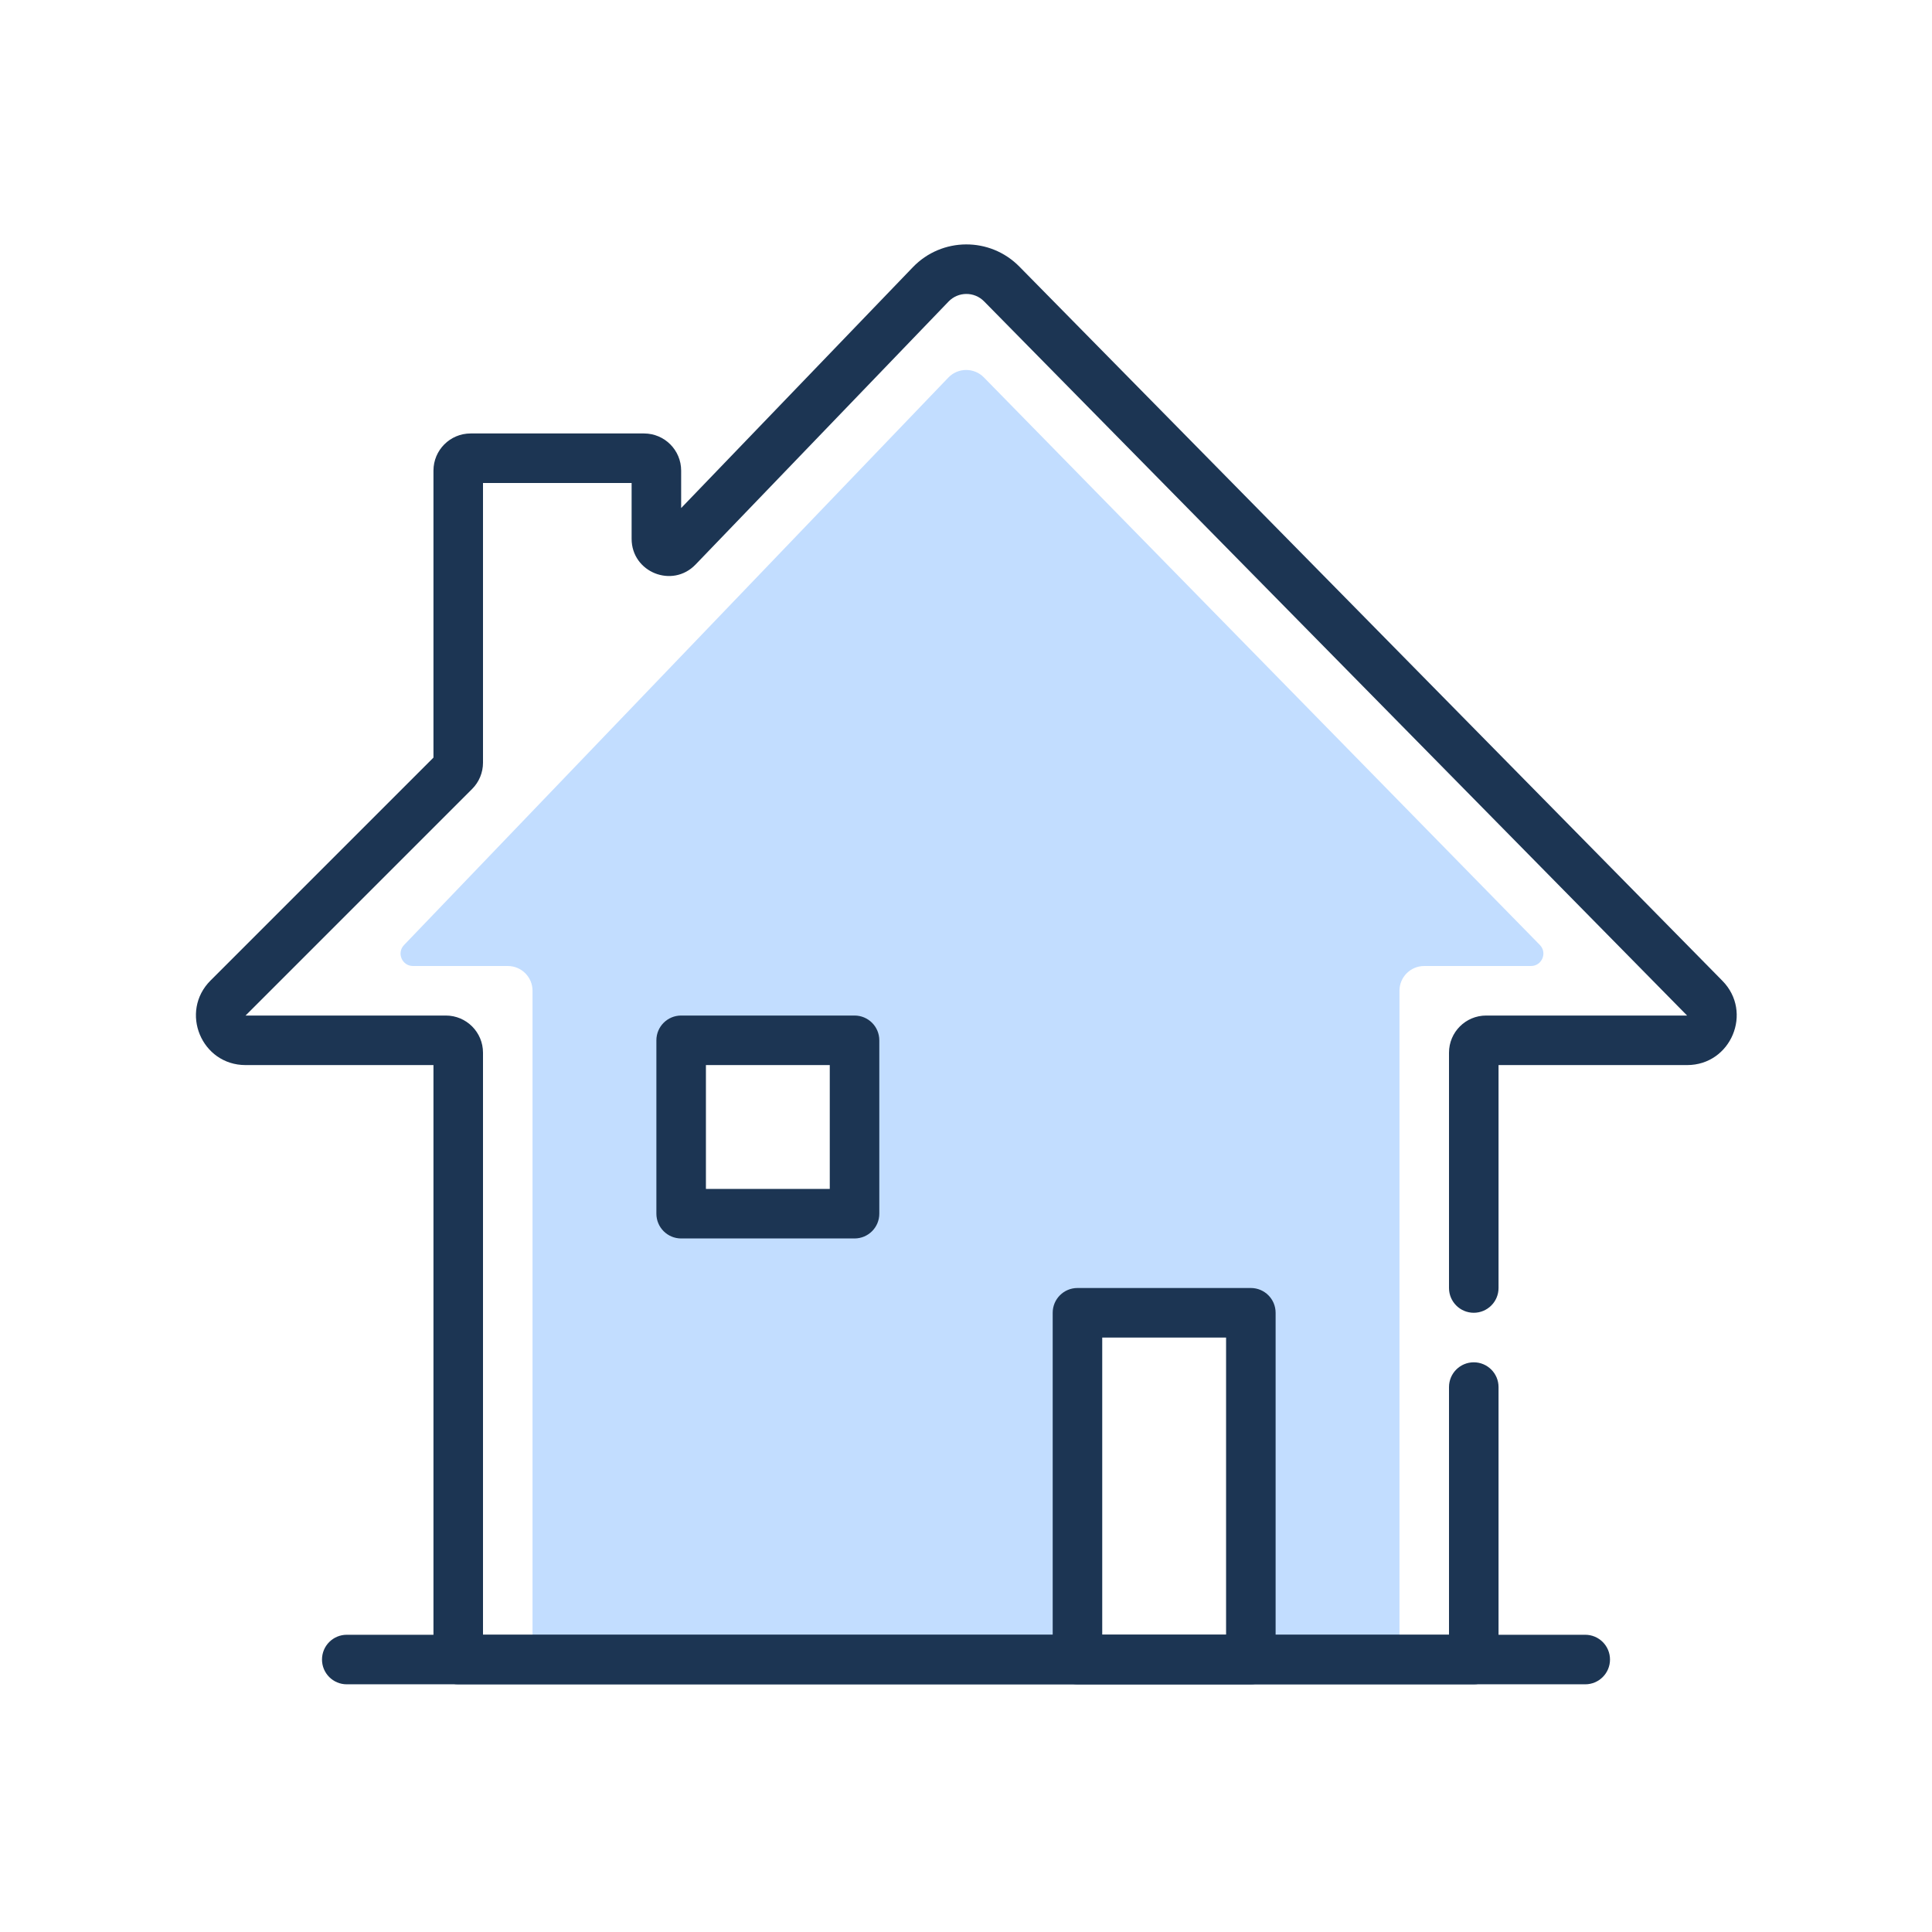
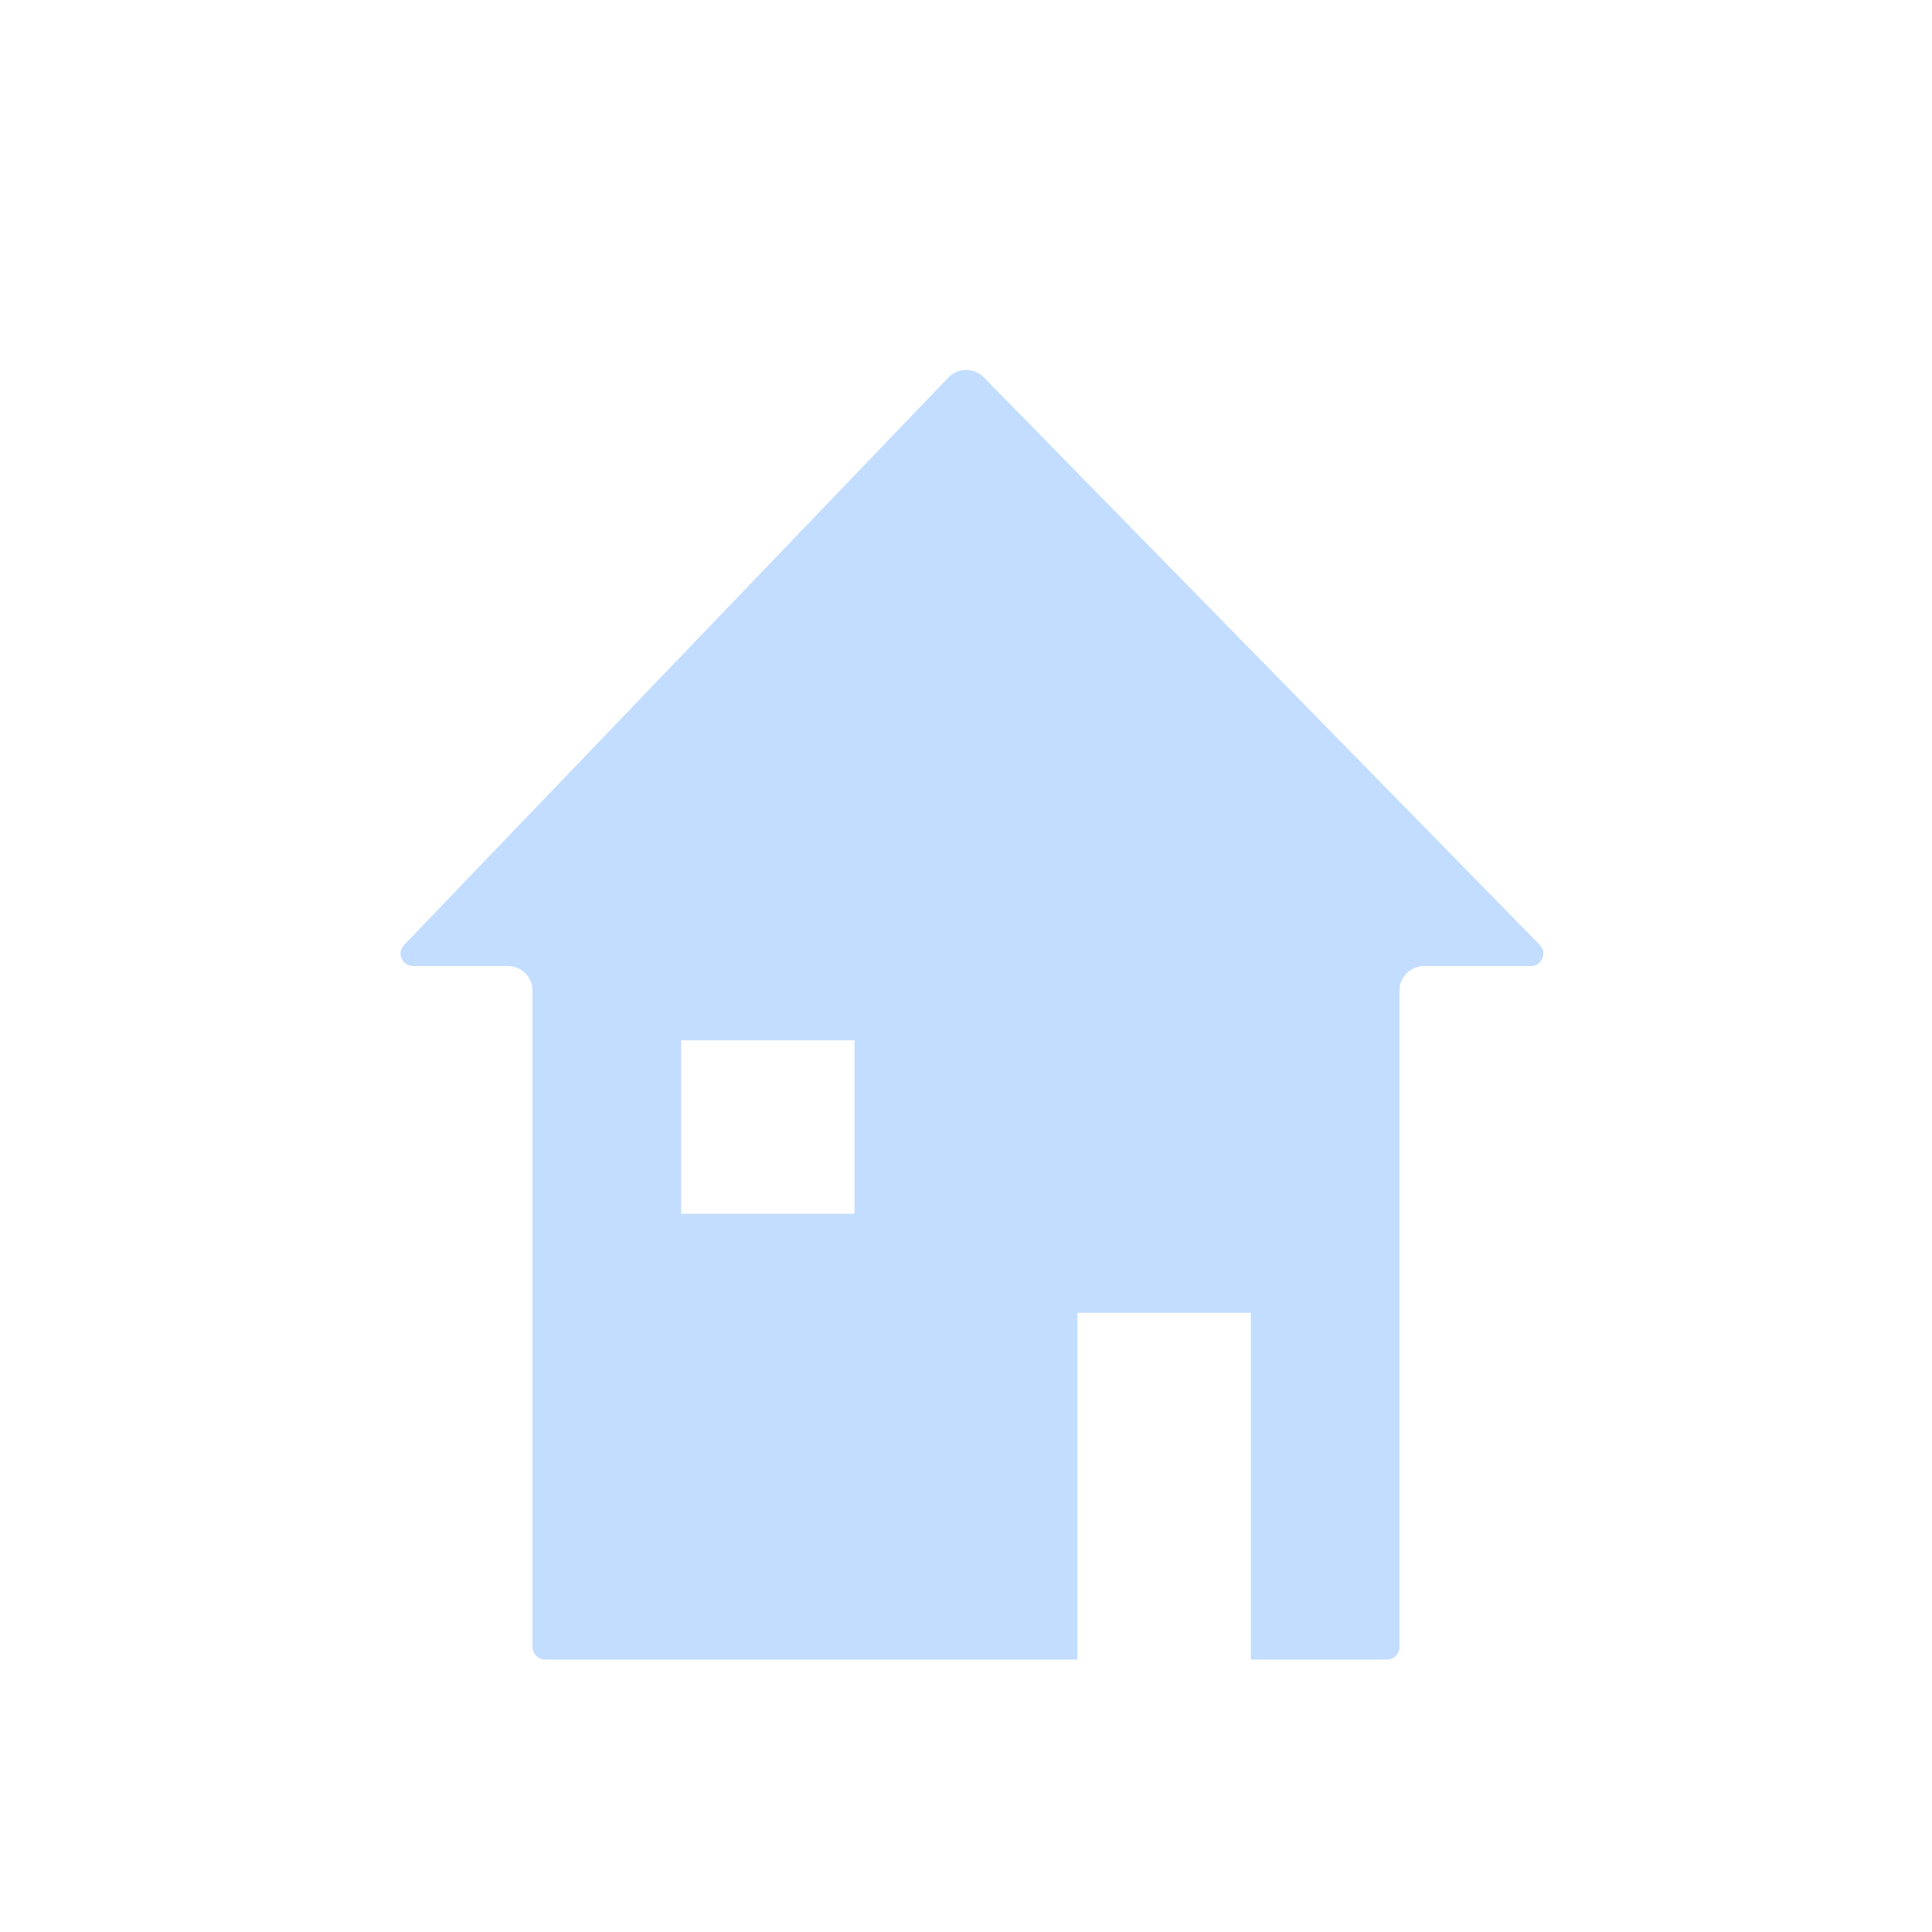
<svg xmlns="http://www.w3.org/2000/svg" fill="none" viewBox="0 0 156 156" height="125px" width="125px" class="starting-price-block__icon">
  <path fill-rule="evenodd" clip-rule="evenodd" d="M123.62 78C124.506 78 124.955 76.933 124.335 76.3L79.444 30.474C78.654 29.668 77.353 29.674 76.572 30.489L32.623 76.308C32.013 76.944 32.464 78 33.345 78H41C42.105 78 43 78.895 43 80V133C43 133.552 43.448 134 44 134H112C112.552 134 113 133.552 113 133V80C113 78.895 113.895 78 115 78H123.62ZM101 106H87V134H101V106ZM69 84H55V98H69V84Z" fill="#C2DDFF" />
-   <path fill-rule="evenodd" clip-rule="evenodd" d="M73.709 21.576C76.051 19.141 79.939 19.119 82.309 21.526L139.075 79.194C141.565 81.723 139.773 86 136.225 86H121V104C121 105.105 120.104 106 119 106C117.895 106 117 105.105 117 104V85C117 83.343 118.343 82 120 82H136.225L79.458 24.332C78.668 23.53 77.372 23.537 76.591 24.349L56.162 45.585C54.289 47.532 51 46.206 51 43.505V39H39V61.586C39 62.381 38.684 63.145 38.121 63.707L19.828 82H36C37.657 82 39 83.343 39 85V132H117V112C117 110.895 117.895 110 119 110C120.104 110 121 110.895 121 112V134C121 135.105 120.104 136 119 136H37C35.895 136 35 135.105 35 134V86H19.828C16.265 86 14.48 81.691 17 79.171L35 61.172V38C35 36.343 36.343 35 38 35H52C53.657 35 55 36.343 55 38V41.023L73.709 21.576Z" fill="#1C3553" />
-   <path fill-rule="evenodd" clip-rule="evenodd" d="M26 134C26 132.895 26.895 132 28 132H128C129.105 132 130 132.895 130 134C130 135.105 129.105 136 128 136H28C26.895 136 26 135.105 26 134Z" fill="#1C3553" />
-   <path fill-rule="evenodd" clip-rule="evenodd" d="M85 106C85 104.895 85.895 104 87 104H101C102.105 104 103 104.895 103 106V134C103 135.105 102.105 136 101 136H87C85.895 136 85 135.105 85 134V106ZM89 108V132H99V108H89Z" fill="#1C3553" />
-   <path fill-rule="evenodd" clip-rule="evenodd" d="M53 84C53 82.895 53.895 82 55 82H69C70.105 82 71 82.895 71 84V98C71 99.105 70.105 100 69 100H55C53.895 100 53 99.105 53 98V84ZM57 86V96H67V86H57Z" fill="#1C3553" />
+   <path fill-rule="evenodd" clip-rule="evenodd" d="M73.709 21.576C76.051 19.141 79.939 19.119 82.309 21.526L139.075 79.194C141.565 81.723 139.773 86 136.225 86H121V104C121 105.105 120.104 106 119 106C117.895 106 117 105.105 117 104V85C117 83.343 118.343 82 120 82H136.225L79.458 24.332C78.668 23.53 77.372 23.537 76.591 24.349L56.162 45.585C54.289 47.532 51 46.206 51 43.505V39H39V61.586C39 62.381 38.684 63.145 38.121 63.707L19.828 82H36C37.657 82 39 83.343 39 85V132H117V112C117 110.895 117.895 110 119 110C120.104 110 121 110.895 121 112V134C121 135.105 120.104 136 119 136H37C35.895 136 35 135.105 35 134V86H19.828C16.265 86 14.48 81.691 17 79.171L35 61.172V38C35 36.343 36.343 35 38 35H52C53.657 35 55 36.343 55 38V41.023L73.709 21.576Z" />
+   <path fill-rule="evenodd" clip-rule="evenodd" d="M26 134C26 132.895 26.895 132 28 132H128C129.105 132 130 132.895 130 134C130 135.105 129.105 136 128 136H28C26.895 136 26 135.105 26 134Z" />
+   <path fill-rule="evenodd" clip-rule="evenodd" d="M85 106C85 104.895 85.895 104 87 104H101C102.105 104 103 104.895 103 106V134C103 135.105 102.105 136 101 136H87C85.895 136 85 135.105 85 134V106ZM89 108V132H99V108H89Z" />
+   <path fill-rule="evenodd" clip-rule="evenodd" d="M53 84C53 82.895 53.895 82 55 82H69C70.105 82 71 82.895 71 84V98C71 99.105 70.105 100 69 100H55C53.895 100 53 99.105 53 98V84ZM57 86V96H67V86H57Z" />
</svg>
